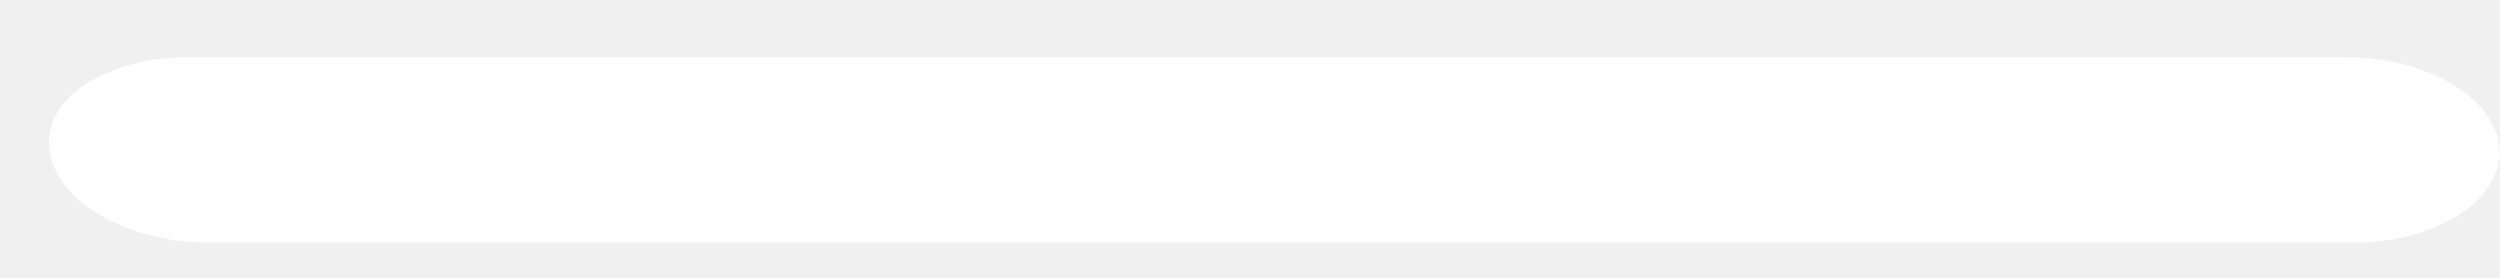
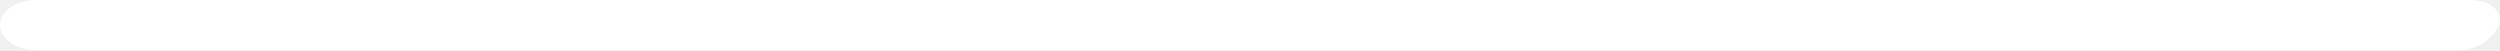
- <svg xmlns="http://www.w3.org/2000/svg" width="27" height="3" viewBox="0 0 27 3" fill="none">
-   <path d="M2.047 0.617H25.33C26.227 0.617 26.972 1.071 26.995 1.618C27.018 2.166 26.308 2.62 25.423 2.62H2.256C1.371 2.62 0.603 2.177 0.533 1.618C0.463 1.059 1.15 0.617 2.047 0.617Z" fill="white" />
+ <svg xmlns="http://www.w3.org/2000/svg" width="116.332" height="2.333" viewBox="0 0 116.332 2.333" fill="none">
+   <defs />
+   <path id="Vector" d="M114.288 2.329L1.7 2.329C0.769 2.329 0 1.828 0 1.164C0 0.501 0.757 0 1.7 0L114.917 0C115.859 0 116.477 0.501 116.302 1.164C116.117 1.535 115.828 1.843 115.47 2.05C115.112 2.257 114.701 2.354 114.288 2.329Z" fill="#FFFFFF" fill-opacity="1" fill-rule="nonzero" />
</svg>
